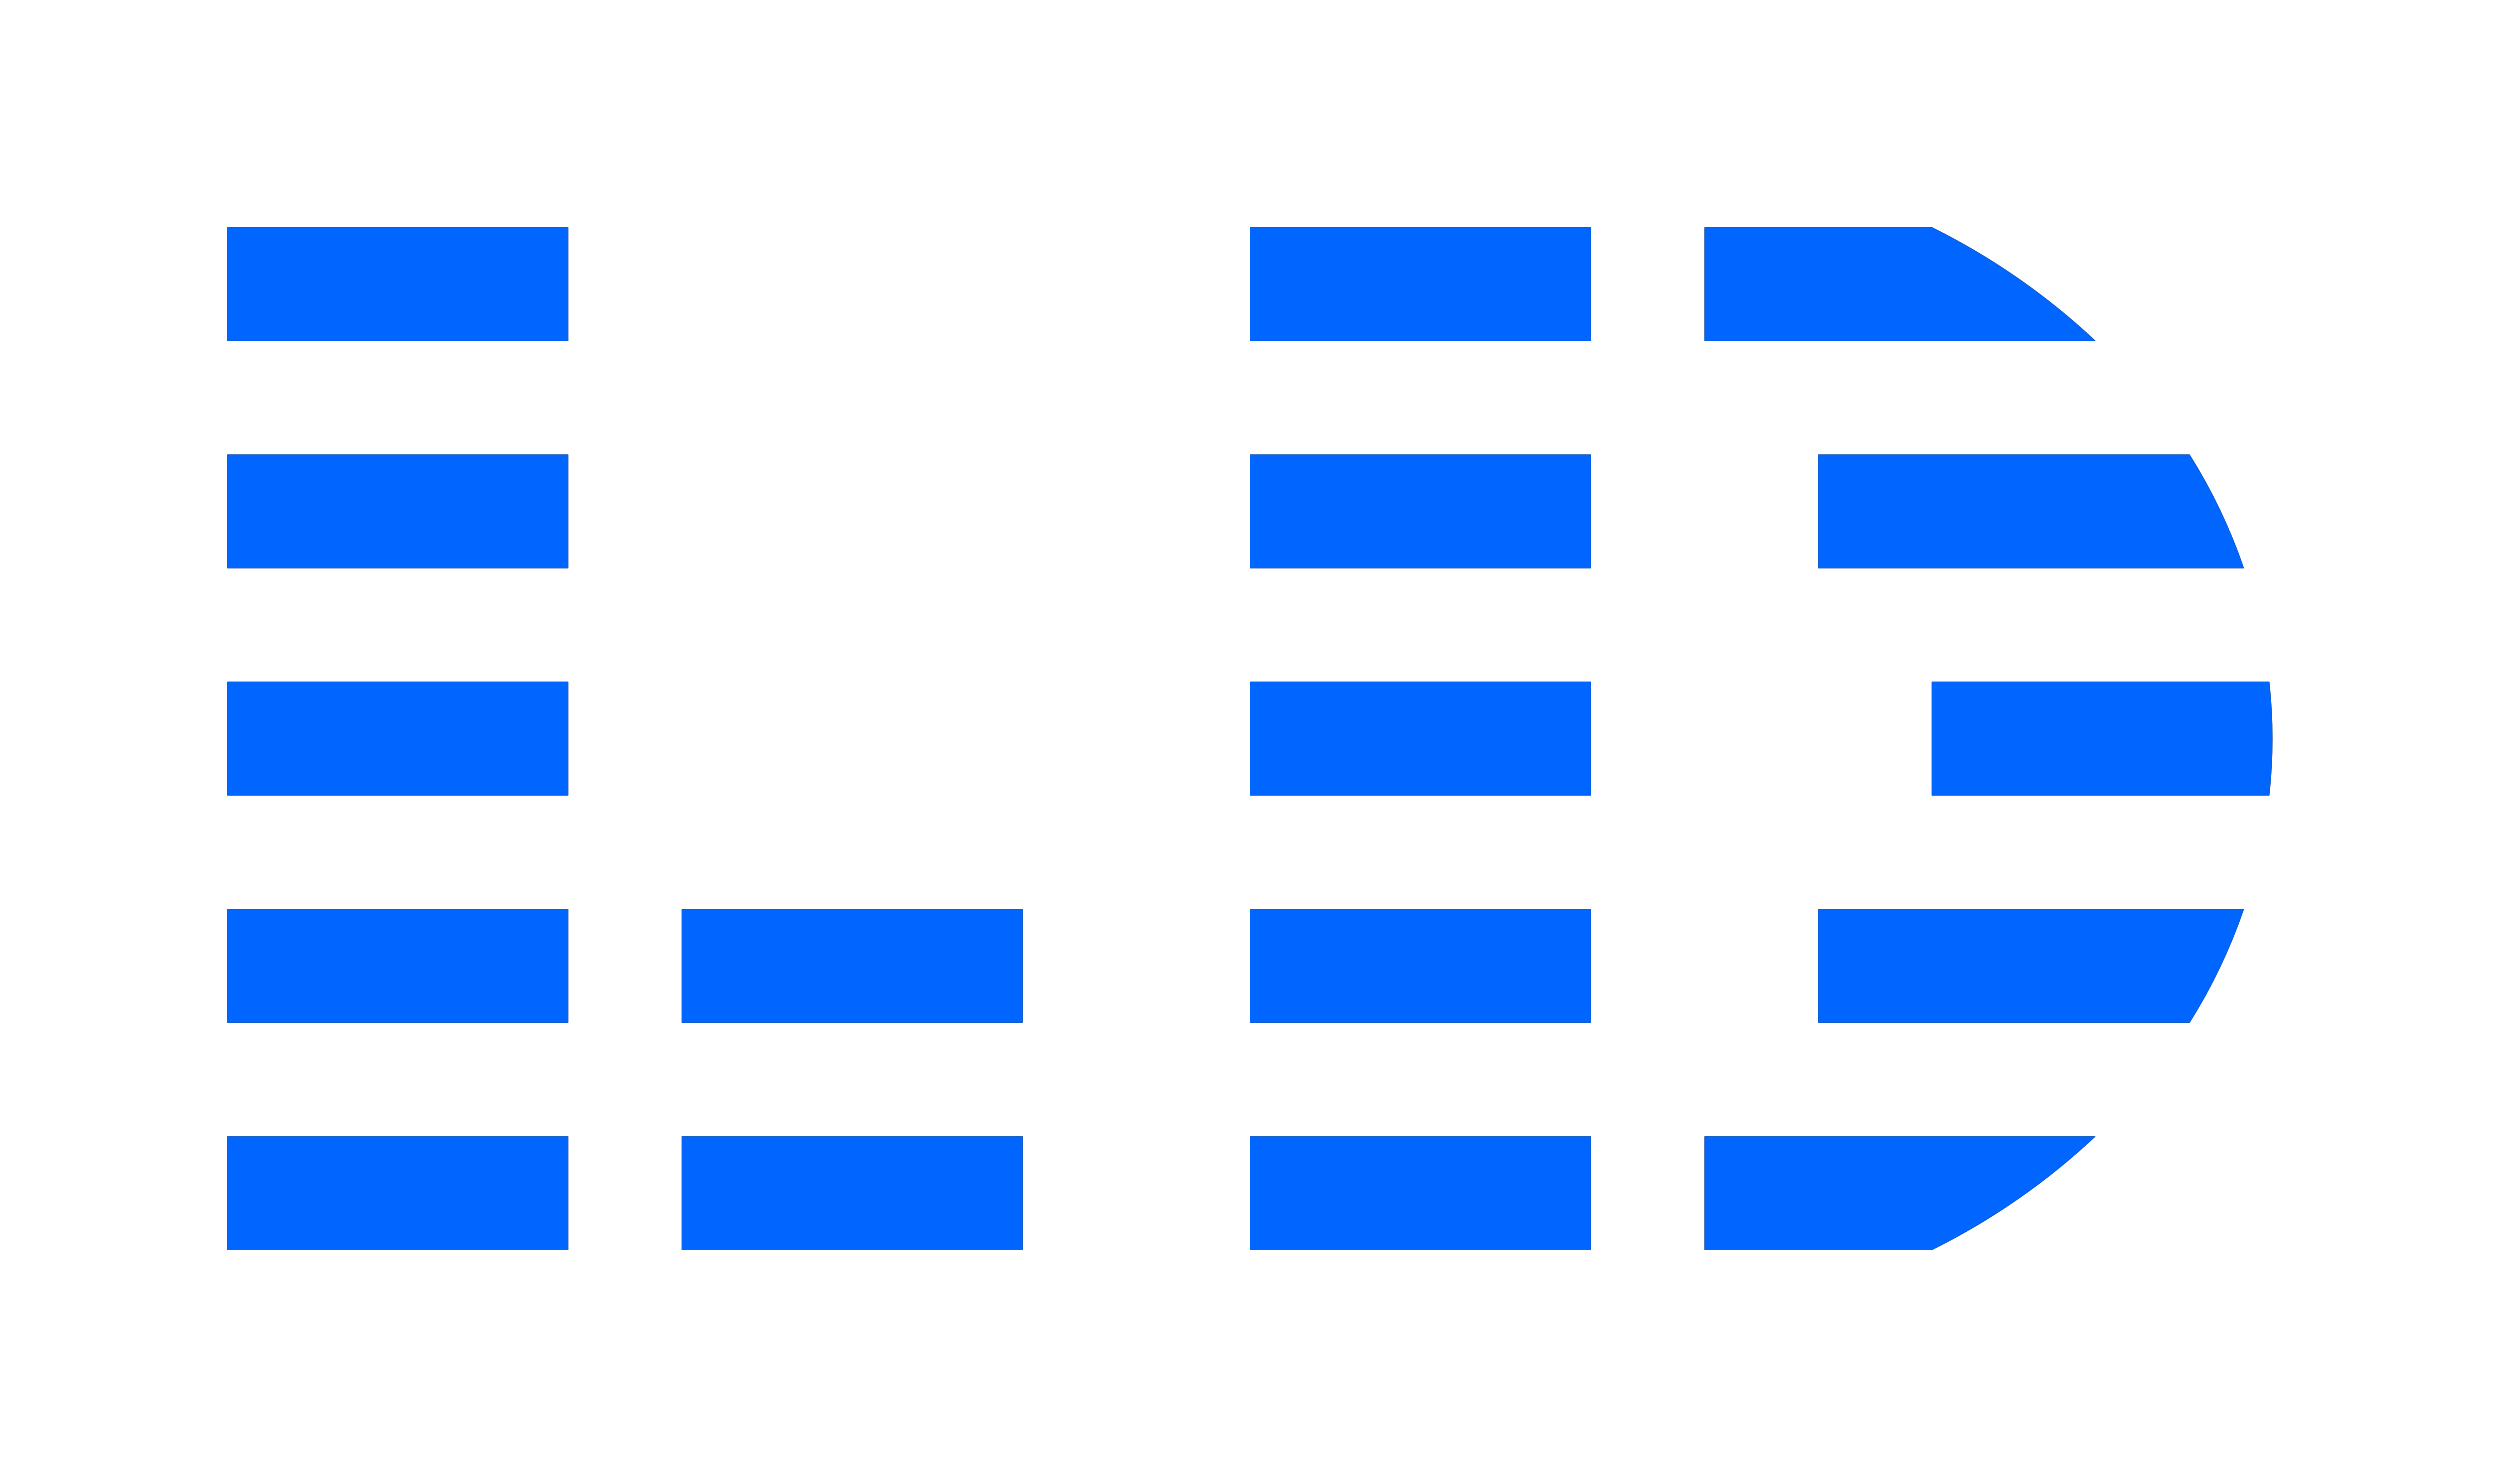
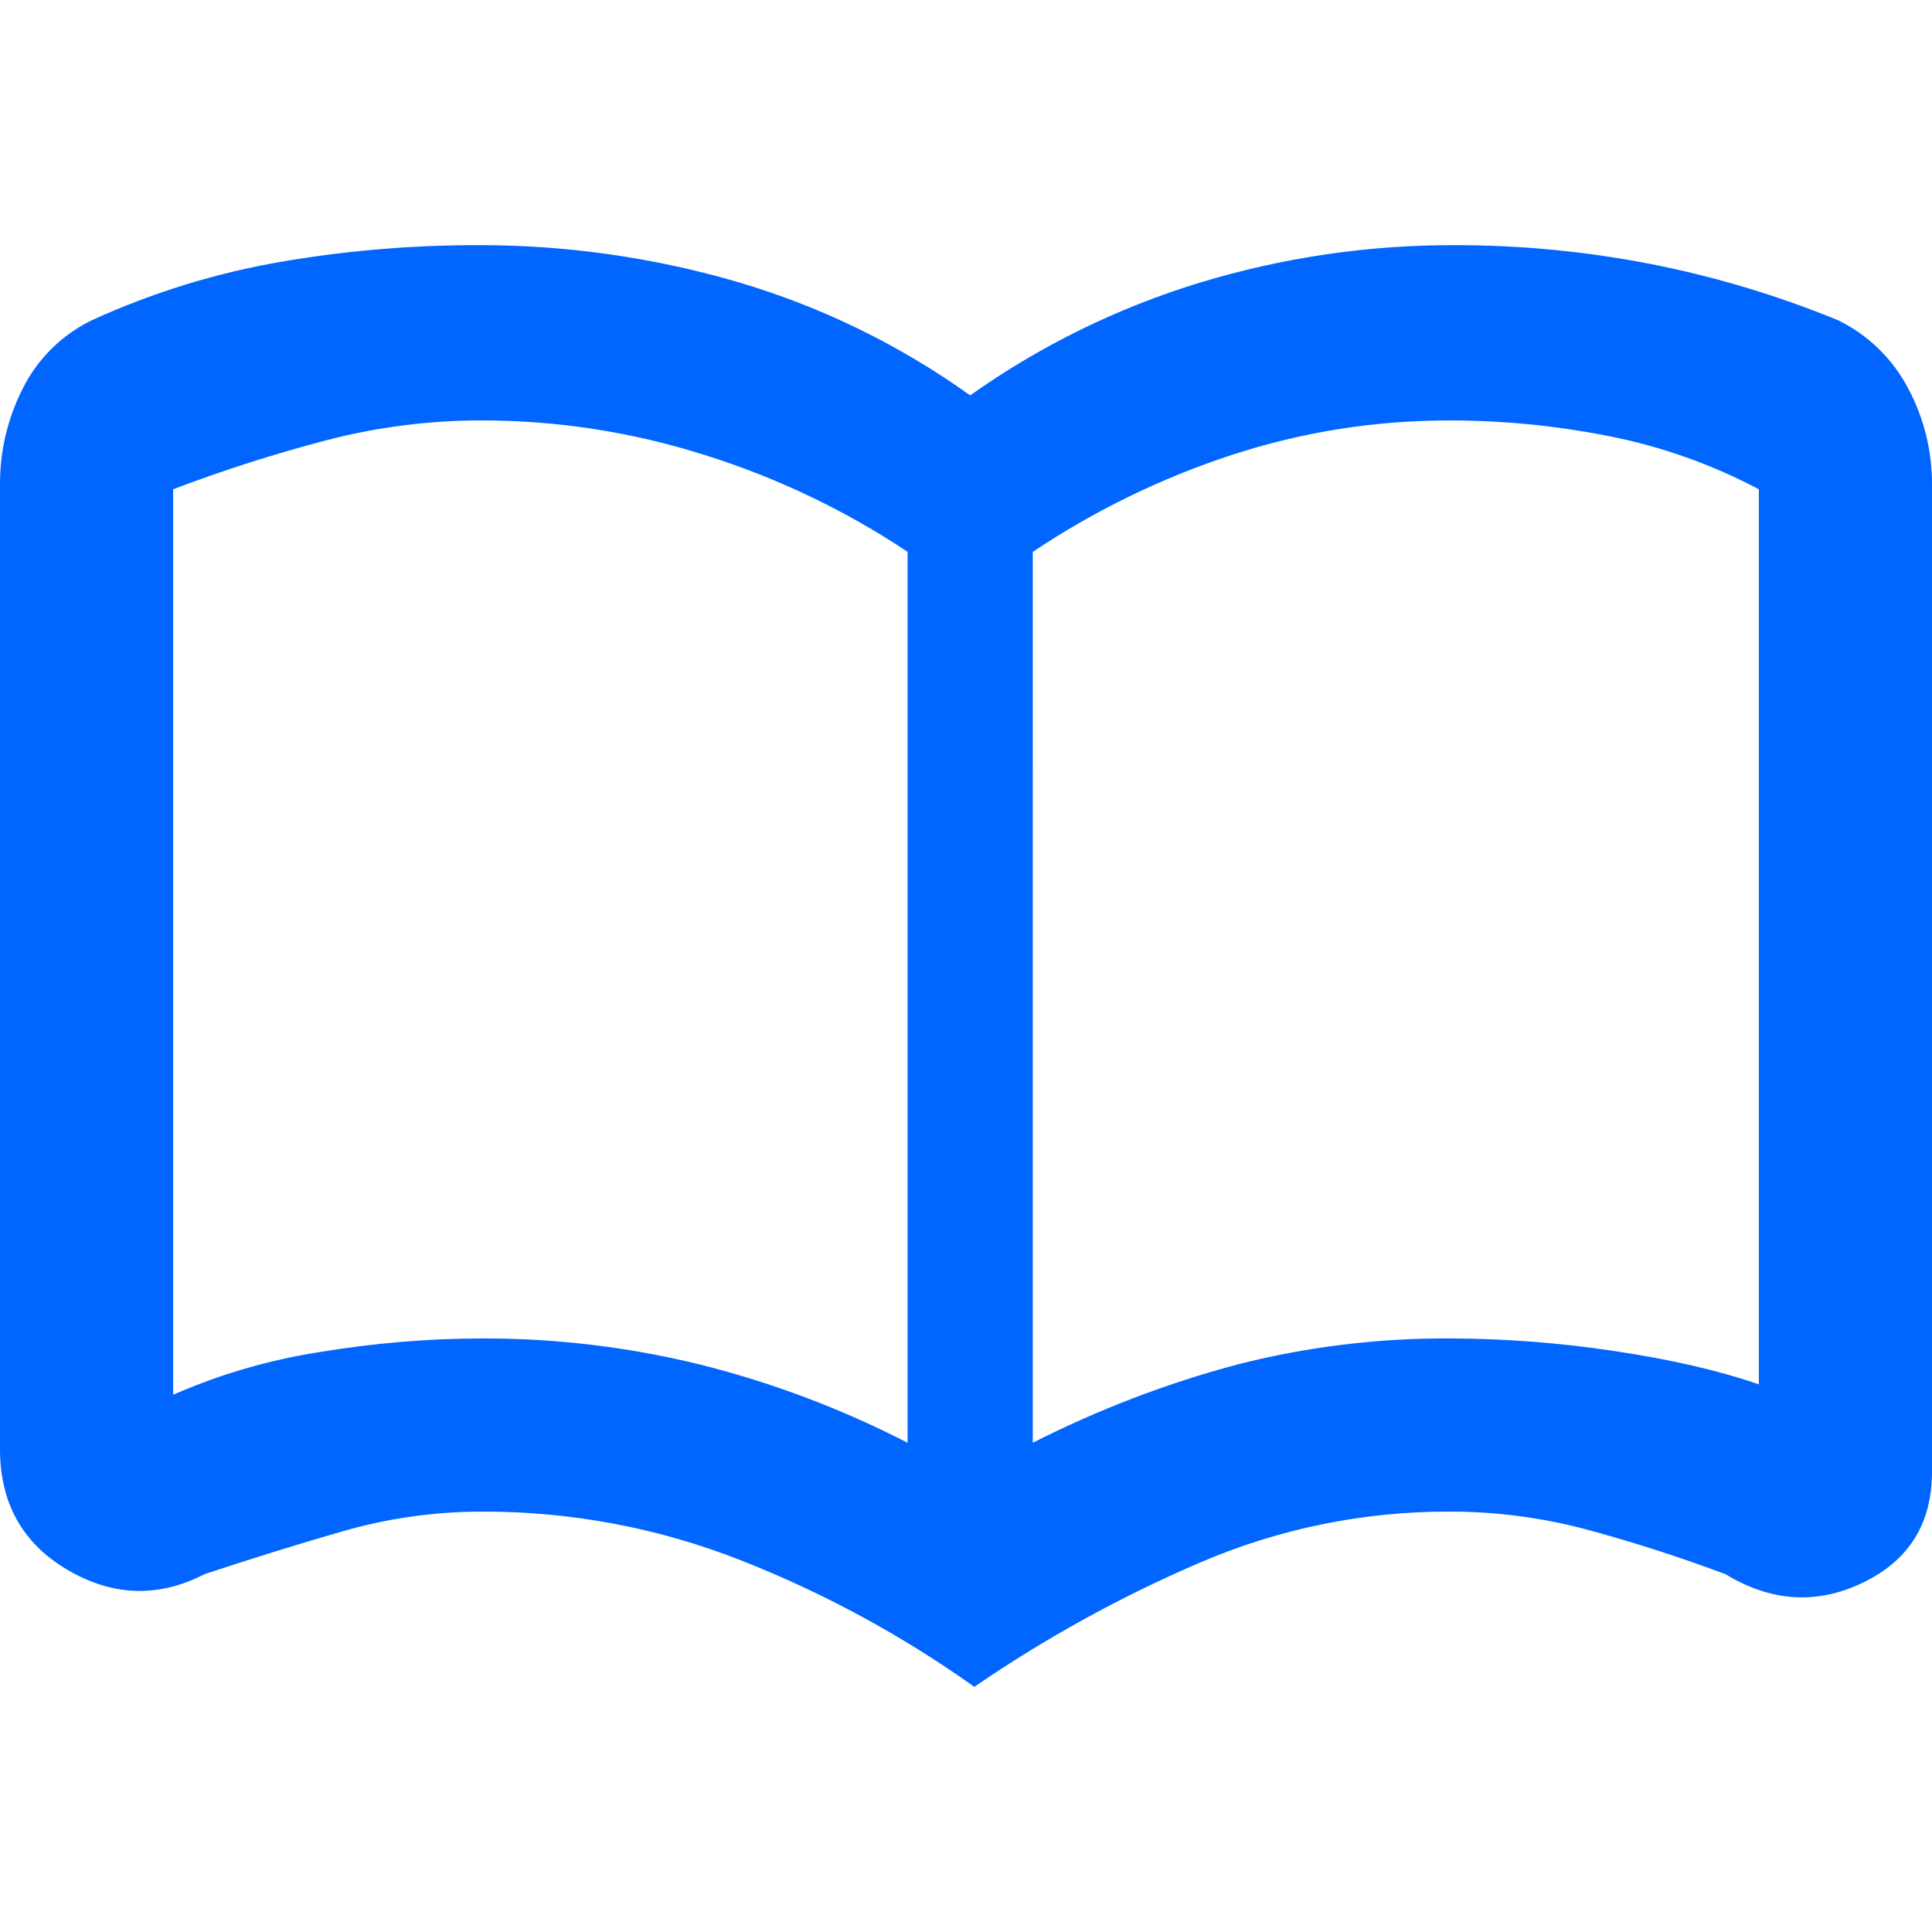
- <svg xmlns="http://www.w3.org/2000/svg" viewBox="0 0 198 117">
-   <path d="M18 18h27v9h-27zM18 36h27v9h-27zM18 54h27v9h-27zM18 72h27v9h-27zM18 90h27v9h-27zM54 72h27v9h-27zM54 90h27v9h-27zM99 18h27v9h-27zM99 36h27v9h-27zM99 54h27v9h-27zM99 72h27v9h-27zM99 90h27v9h-27zM153 18h-18v9h30.963a53.858 53.858 0 0 0-12.963-9zM144 36v9h33.716a43.072 43.072 0 0 0-4.3-9zM179.728 54h-26.728v9h26.728a41.282 41.282 0 0 0 0-9zM144 72v9h29.416a43.072 43.072 0 0 0 4.3-9zM135 90v9h18a53.858 53.858 0 0 0 12.963-9z" />
-   <path fill="#06f" d="M18 18h27v9h-27zM18 36h27v9h-27zM18 54h27v9h-27zM18 72h27v9h-27zM18 90h27v9h-27zM54 72h27v9h-27zM54 90h27v9h-27zM99 18h27v9h-27zM99 36h27v9h-27zM99 54h27v9h-27zM99 72h27v9h-27zM99 90h27v9h-27zM153 18h-18v9h30.963a53.858 53.858 0 0 0-12.963-9zM144 36v9h33.716a43.072 43.072 0 0 0-4.3-9zM179.728 54h-26.728v9h26.728a41.282 41.282 0 0 0 0-9zM144 72v9h29.416a43.072 43.072 0 0 0 4.3-9zM135 90v9h18a53.858 53.858 0 0 0 12.963-9z" />
+ <svg xmlns="http://www.w3.org/2000/svg" viewBox="0 0 512 512">
+   <path d="M127.724 354.7a239.568 239.568 0 0 1 57.779 6.912 256.493 256.493 0 0 1 55.015 20.734v-236.1a210.344 210.344 0 0 0-53.909-25.71 195.325 195.325 0 0 0-58.885-9.123 162.866 162.866 0 0 0-41.193 5.252 398.425 398.425 0 0 0-40.639 12.994v239.965a156.055 156.055 0 0 1 38.981-11.335 263.636 263.636 0 0 1 42.851-3.589zm145.969 27.646a278.3 278.3 0 0 1 54.186-20.734 223.015 223.015 0 0 1 56.4-6.912 296.086 296.086 0 0 1 43.4 3.318q22.393 3.318 38.428 8.847v-237.2a144.385 144.385 0 0 0-39.81-14.1 216.578 216.578 0 0 0-42.022-4.146 184.86 184.86 0 0 0-57.779 9.123 215.459 215.459 0 0 0-52.8 25.71zm-15.481 64.691a289.181 289.181 0 0 0-61.65-33.451 185.724 185.724 0 0 0-68.838-12.994 133.268 133.268 0 0 0-37.046 5.253q-18.246 5.253-36.492 11.335-18.246 9.4-36.216-1.106t-17.97-32.074v-255.447a55.629 55.629 0 0 1 6.082-25.711 40.067 40.067 0 0 1 18.246-17.969 204.13 204.13 0 0 1 50.039-15.482 307.6 307.6 0 0 1 52.251-4.423 243.587 243.587 0 0 1 68.561 9.676 205.327 205.327 0 0 1 61.927 30.134 212.263 212.263 0 0 1 60.821-29.858 229.871 229.871 0 0 1 67.455-9.952 270 270 0 0 1 51.974 4.976 266.056 266.056 0 0 1 49.763 14.929 41.585 41.585 0 0 1 18.522 17.969 53.674 53.674 0 0 1 6.359 25.711v261.529q0 20.459-18.246 29.305t-36.493-2.212q-17.693-6.635-35.939-11.611a140.165 140.165 0 0 0-37.046-4.977 166.262 166.262 0 0 0-66.349 13.547 348.465 348.465 0 0 0-59.715 32.898z" fill="#06f" />
</svg>
